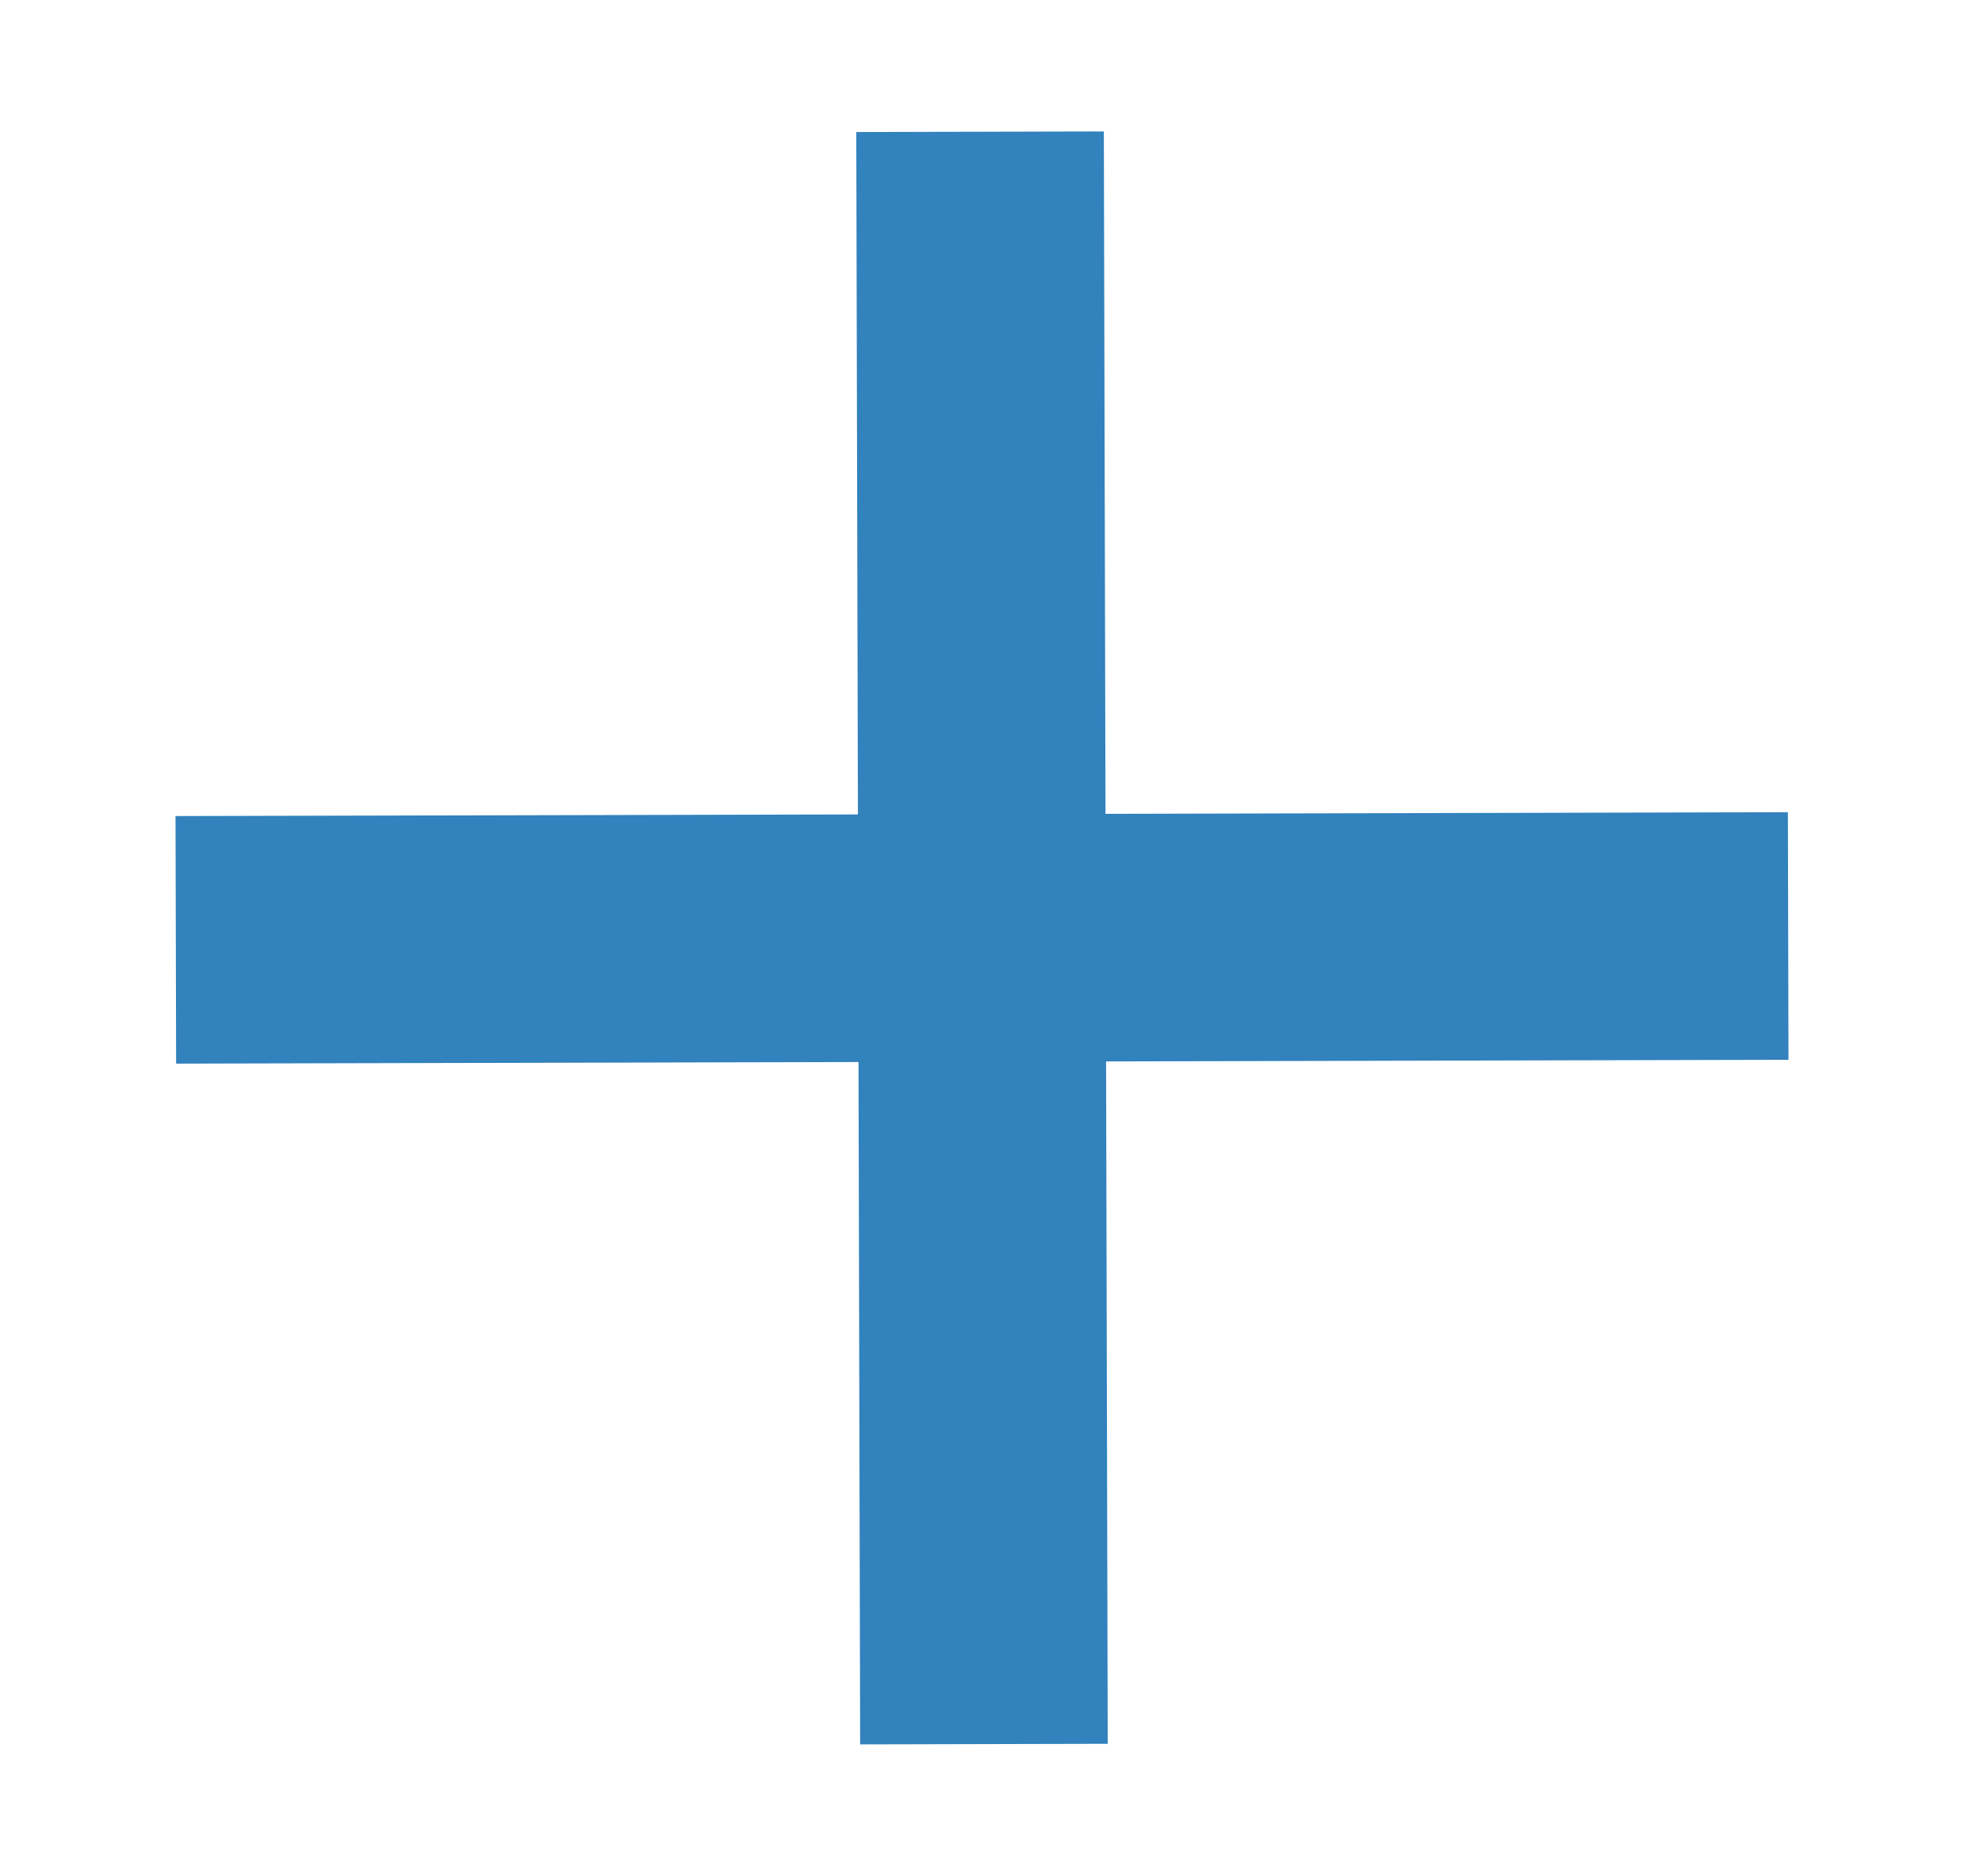
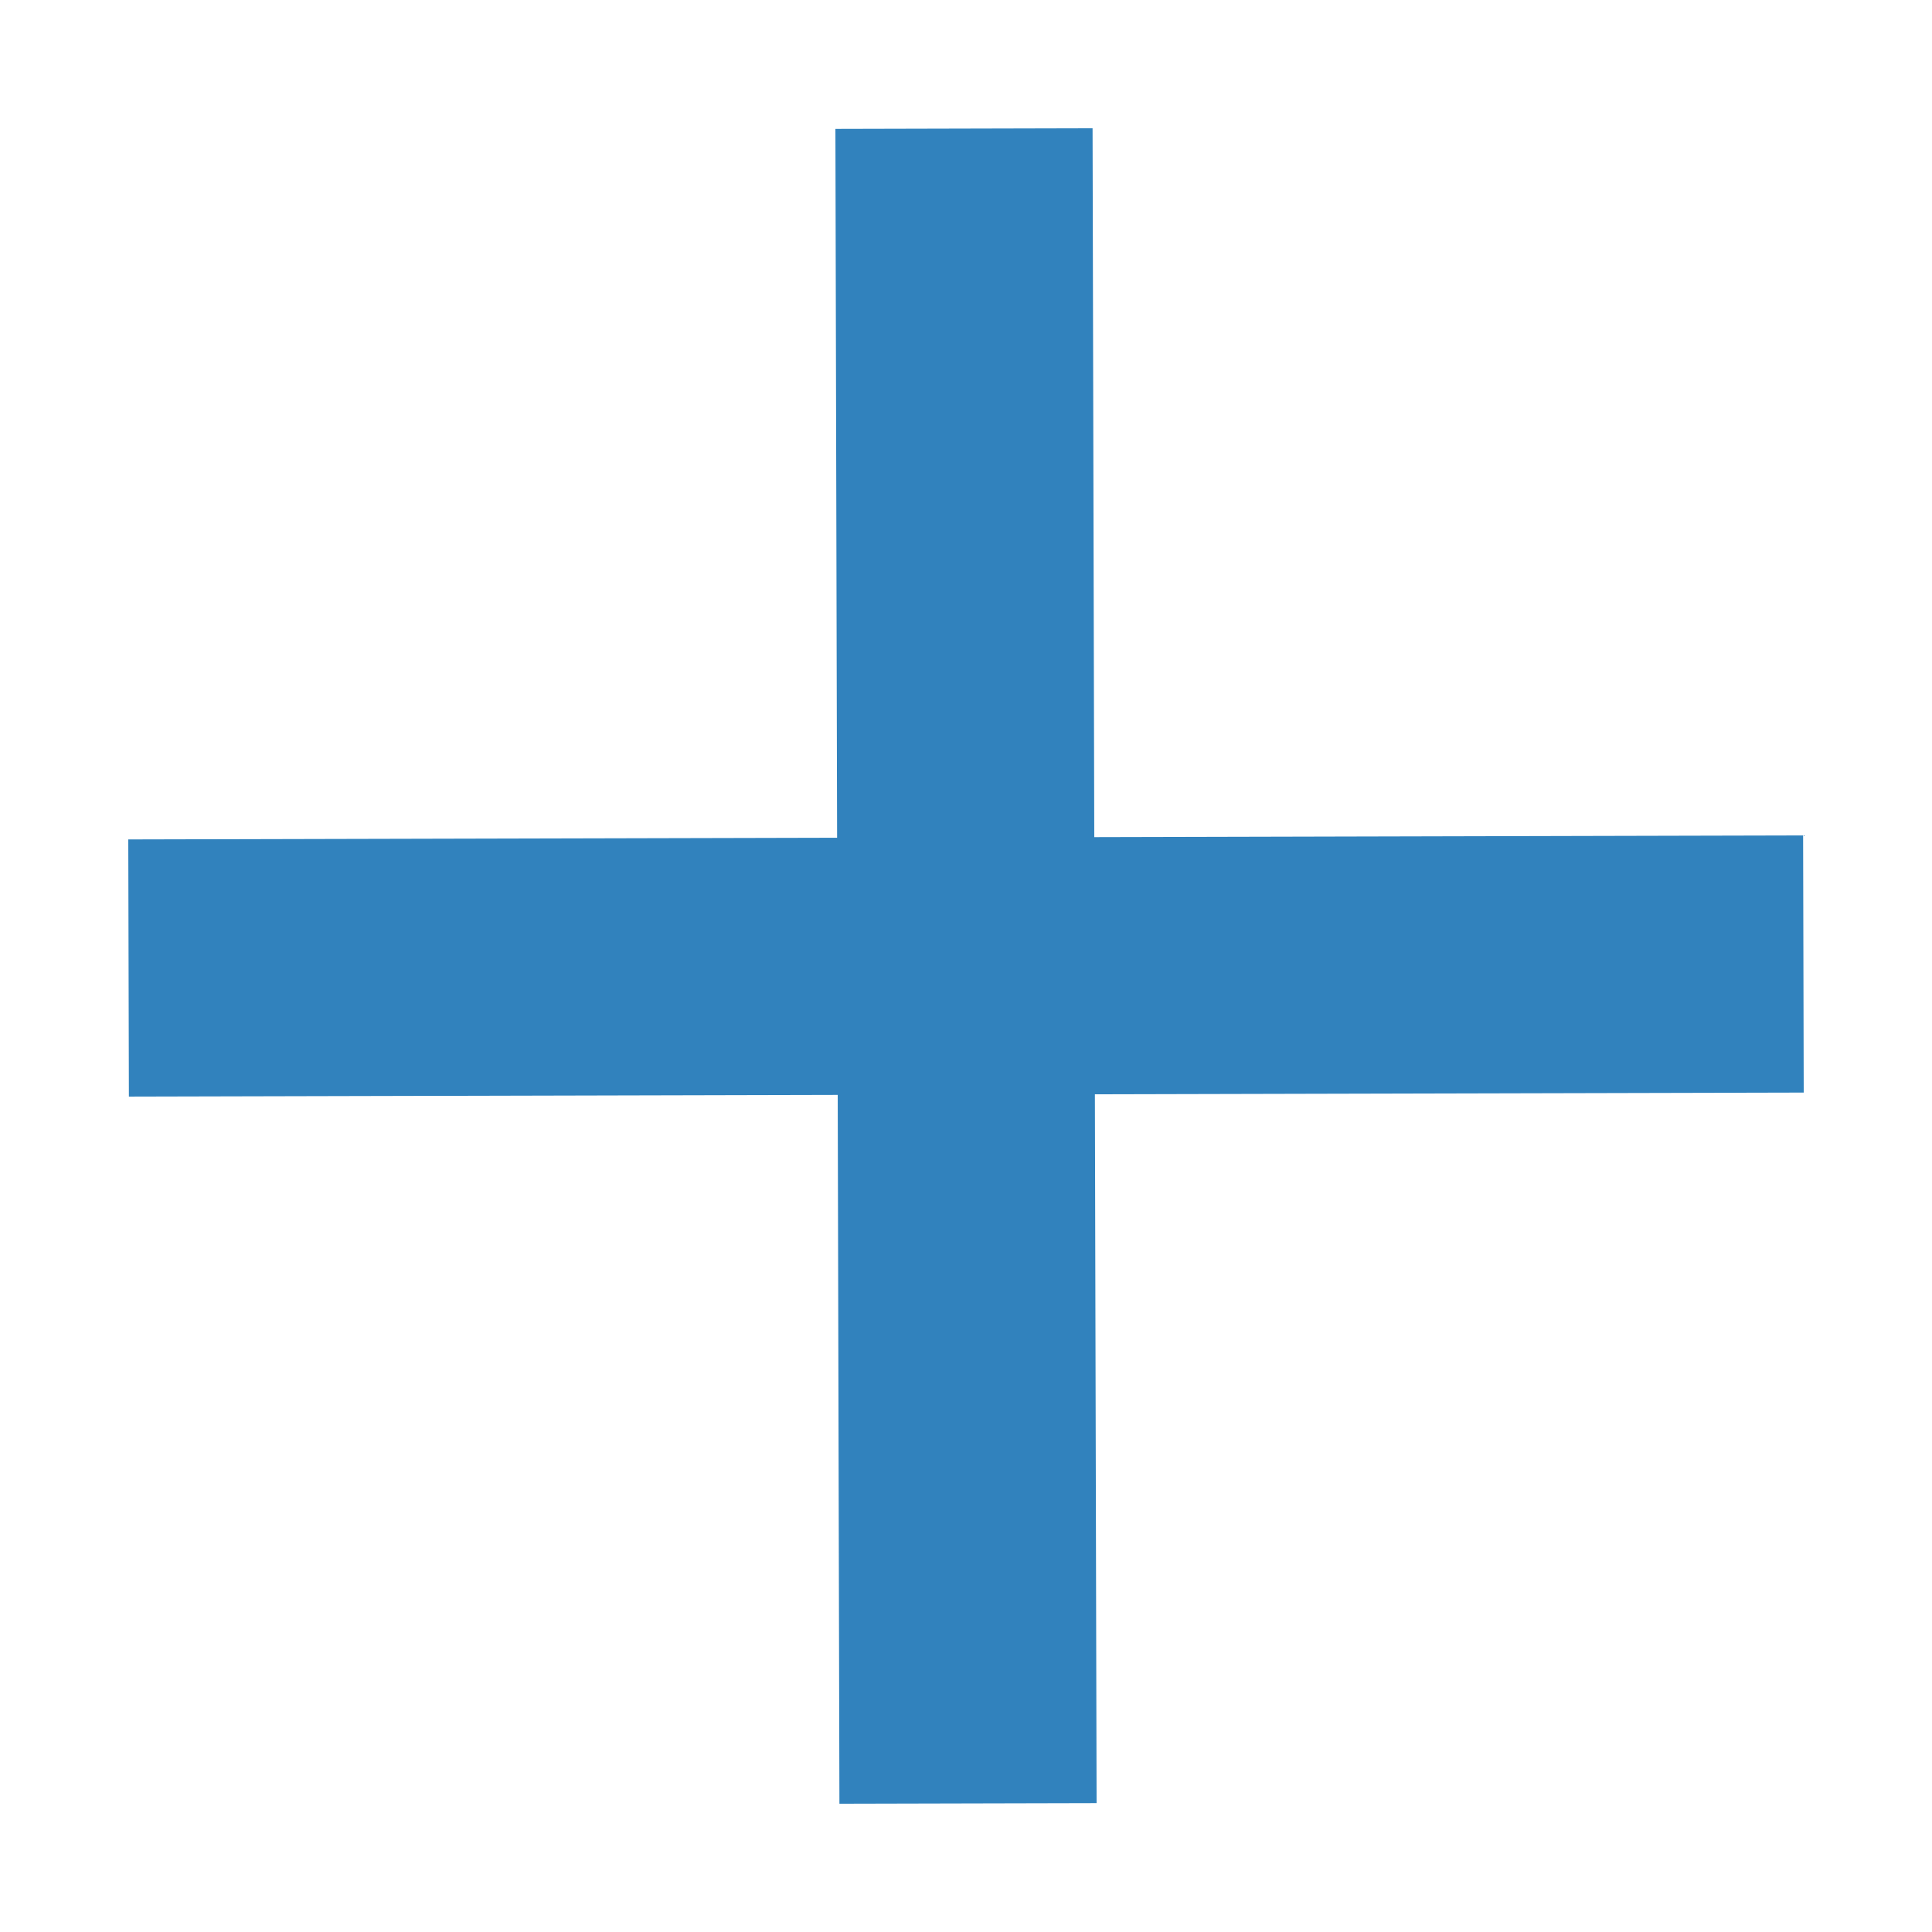
- <svg xmlns="http://www.w3.org/2000/svg" width="793.299" height="757.687" id="svg2" version="1.1">
+ <svg xmlns="http://www.w3.org/2000/svg" width="751.263" height="751.263" id="svg2" version="1.1">
  <defs id="defs4" />
-   <g id="layer1" transform="translate(21.65247,-325.1302)">
+   <g id="layer1" transform="translate(0.634138,-328.3425)">
    <path style="fill:none;stroke:none" id="path2993" d="m 525.714,598.076 c 0,113.613 -76.112,205.714 -170,205.714 -93.888,0 -170,-92.101 -170,-205.714 0,-0.701 0.003,-1.402 0.009,-2.103" />
    <path style="fill:none;stroke:#3182bd;stroke-width:100;stroke-linecap:butt;stroke-linejoin:miter;stroke-miterlimit:4;stroke-opacity:1;stroke-dasharray:none" d="M 49.366,704.755 700.629,703.193" id="path3845" />
    <path id="path4530" d="m 374.216,378.342 1.562,651.263" style="fill:none;stroke:#3182bd;stroke-width:100;stroke-linecap:butt;stroke-linejoin:miter;stroke-miterlimit:4;stroke-opacity:1;stroke-dasharray:none" />
  </g>
</svg>
